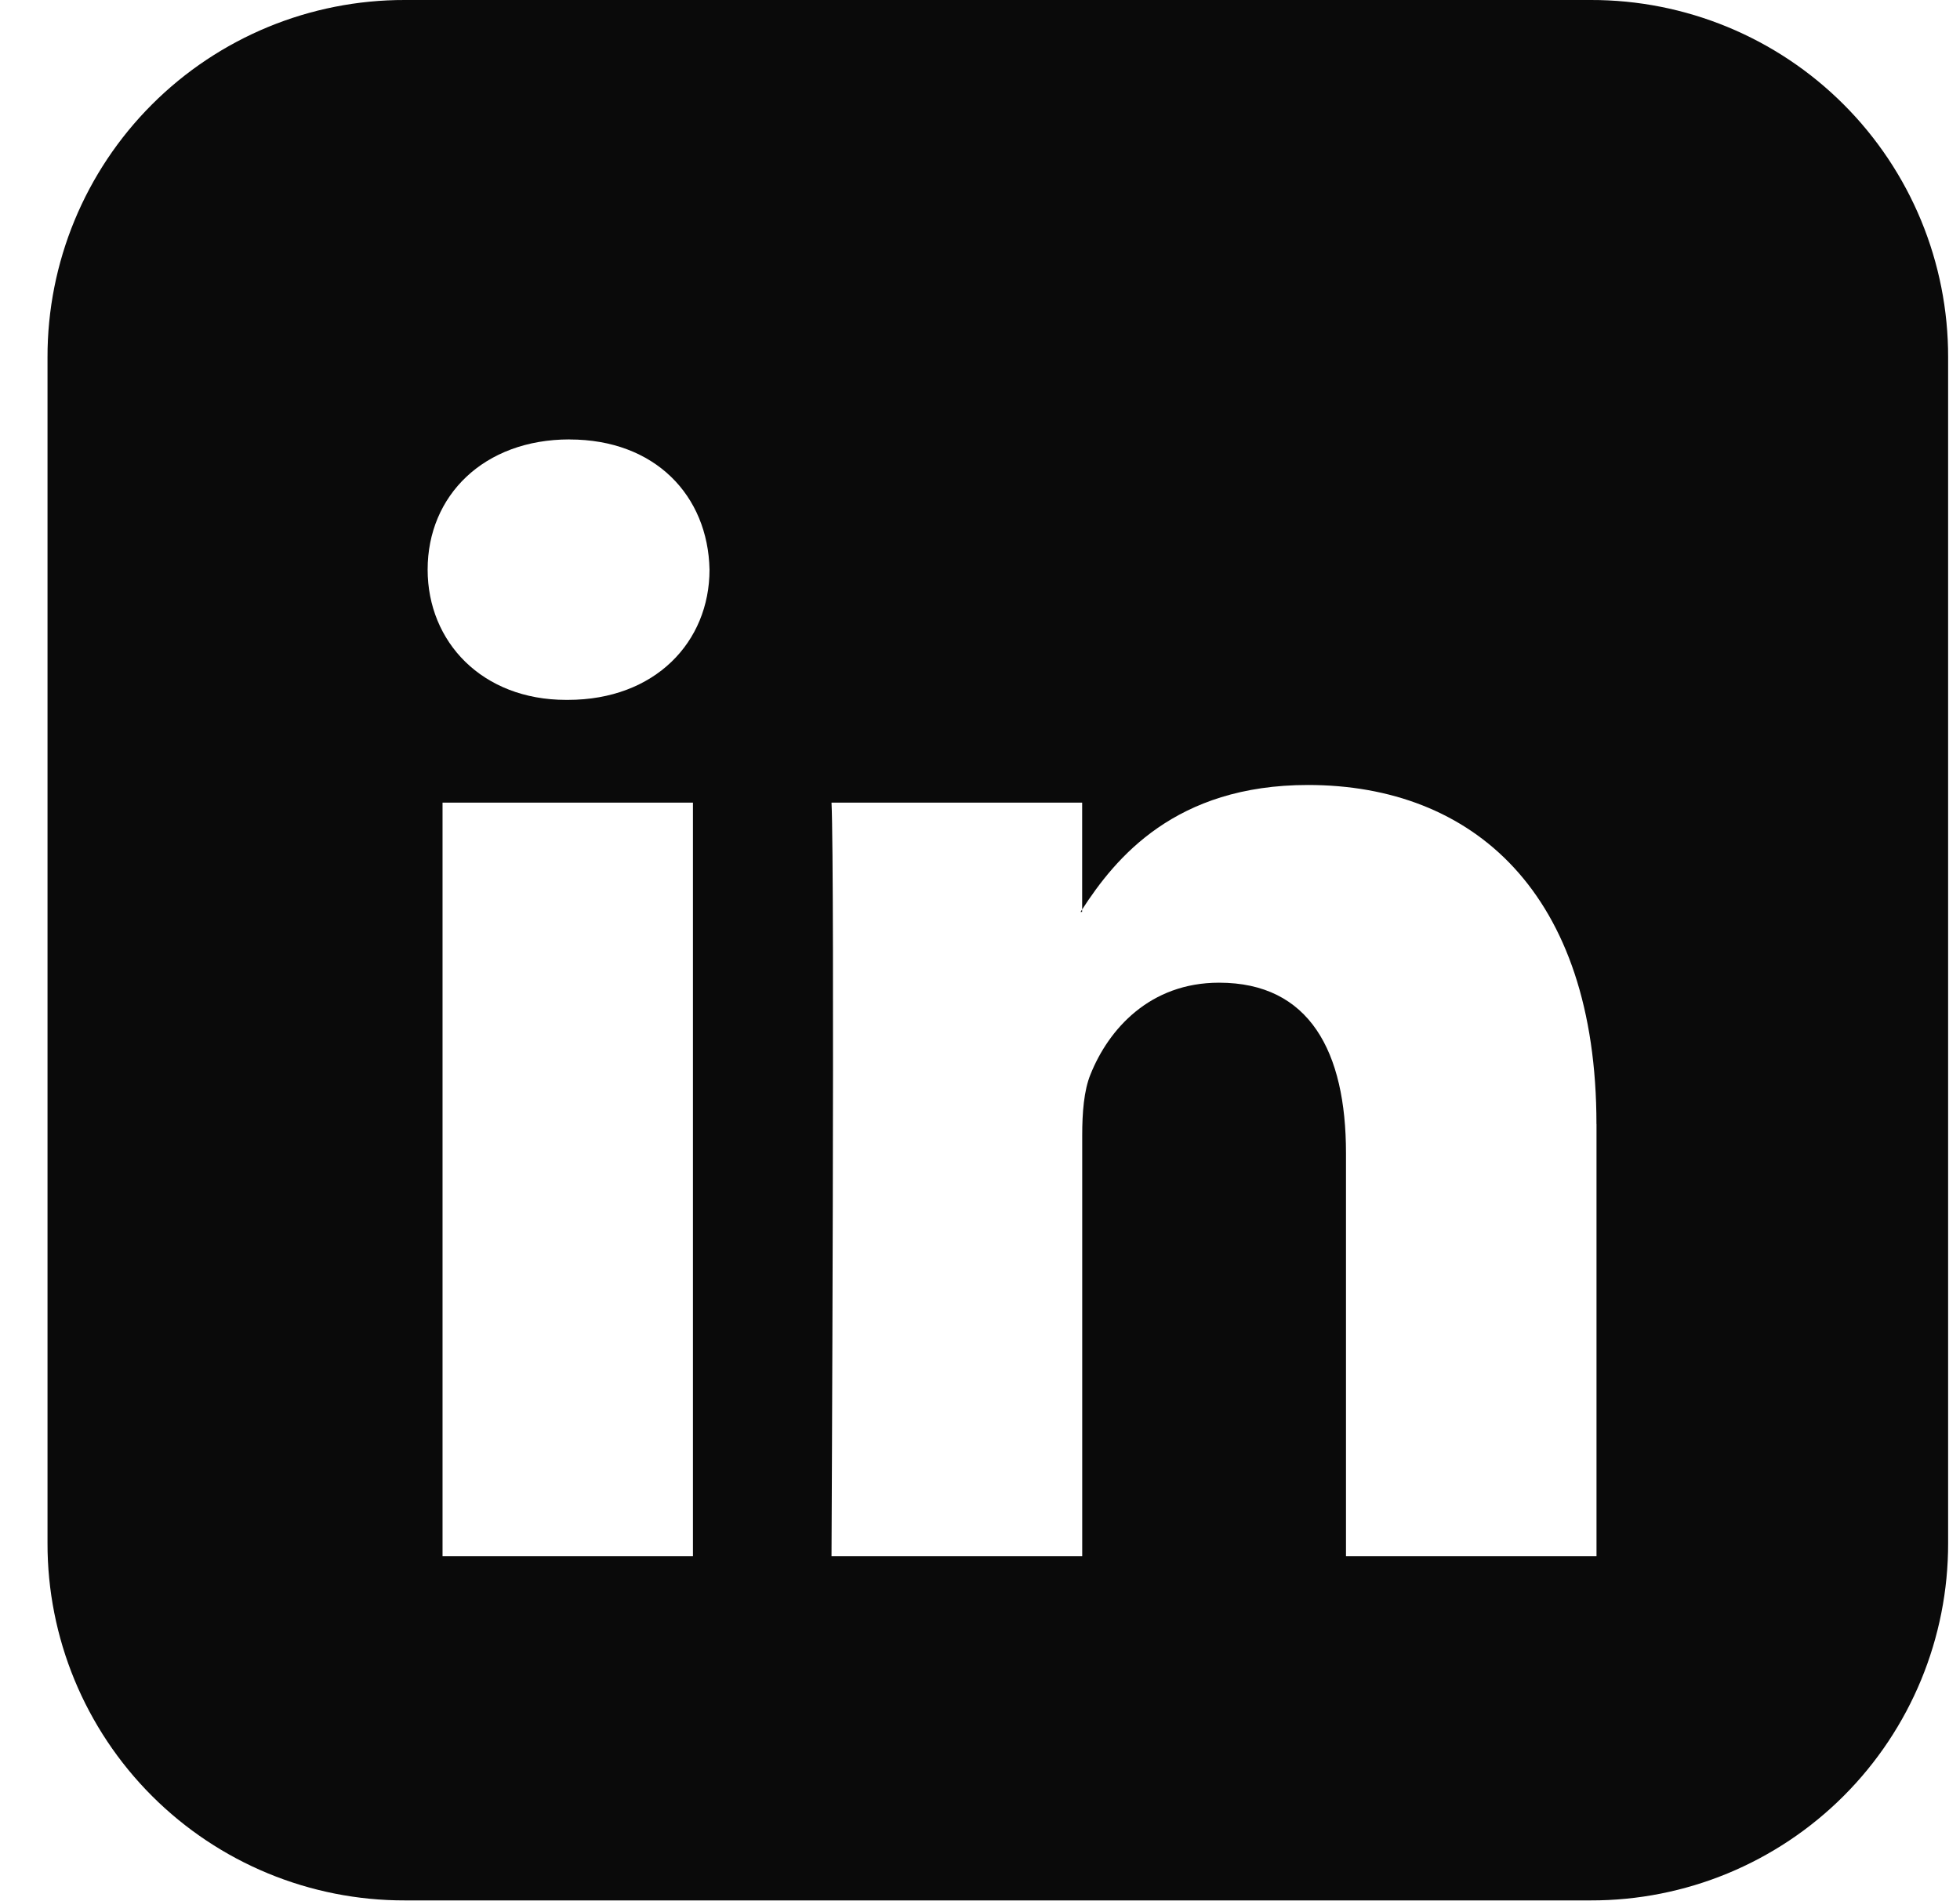
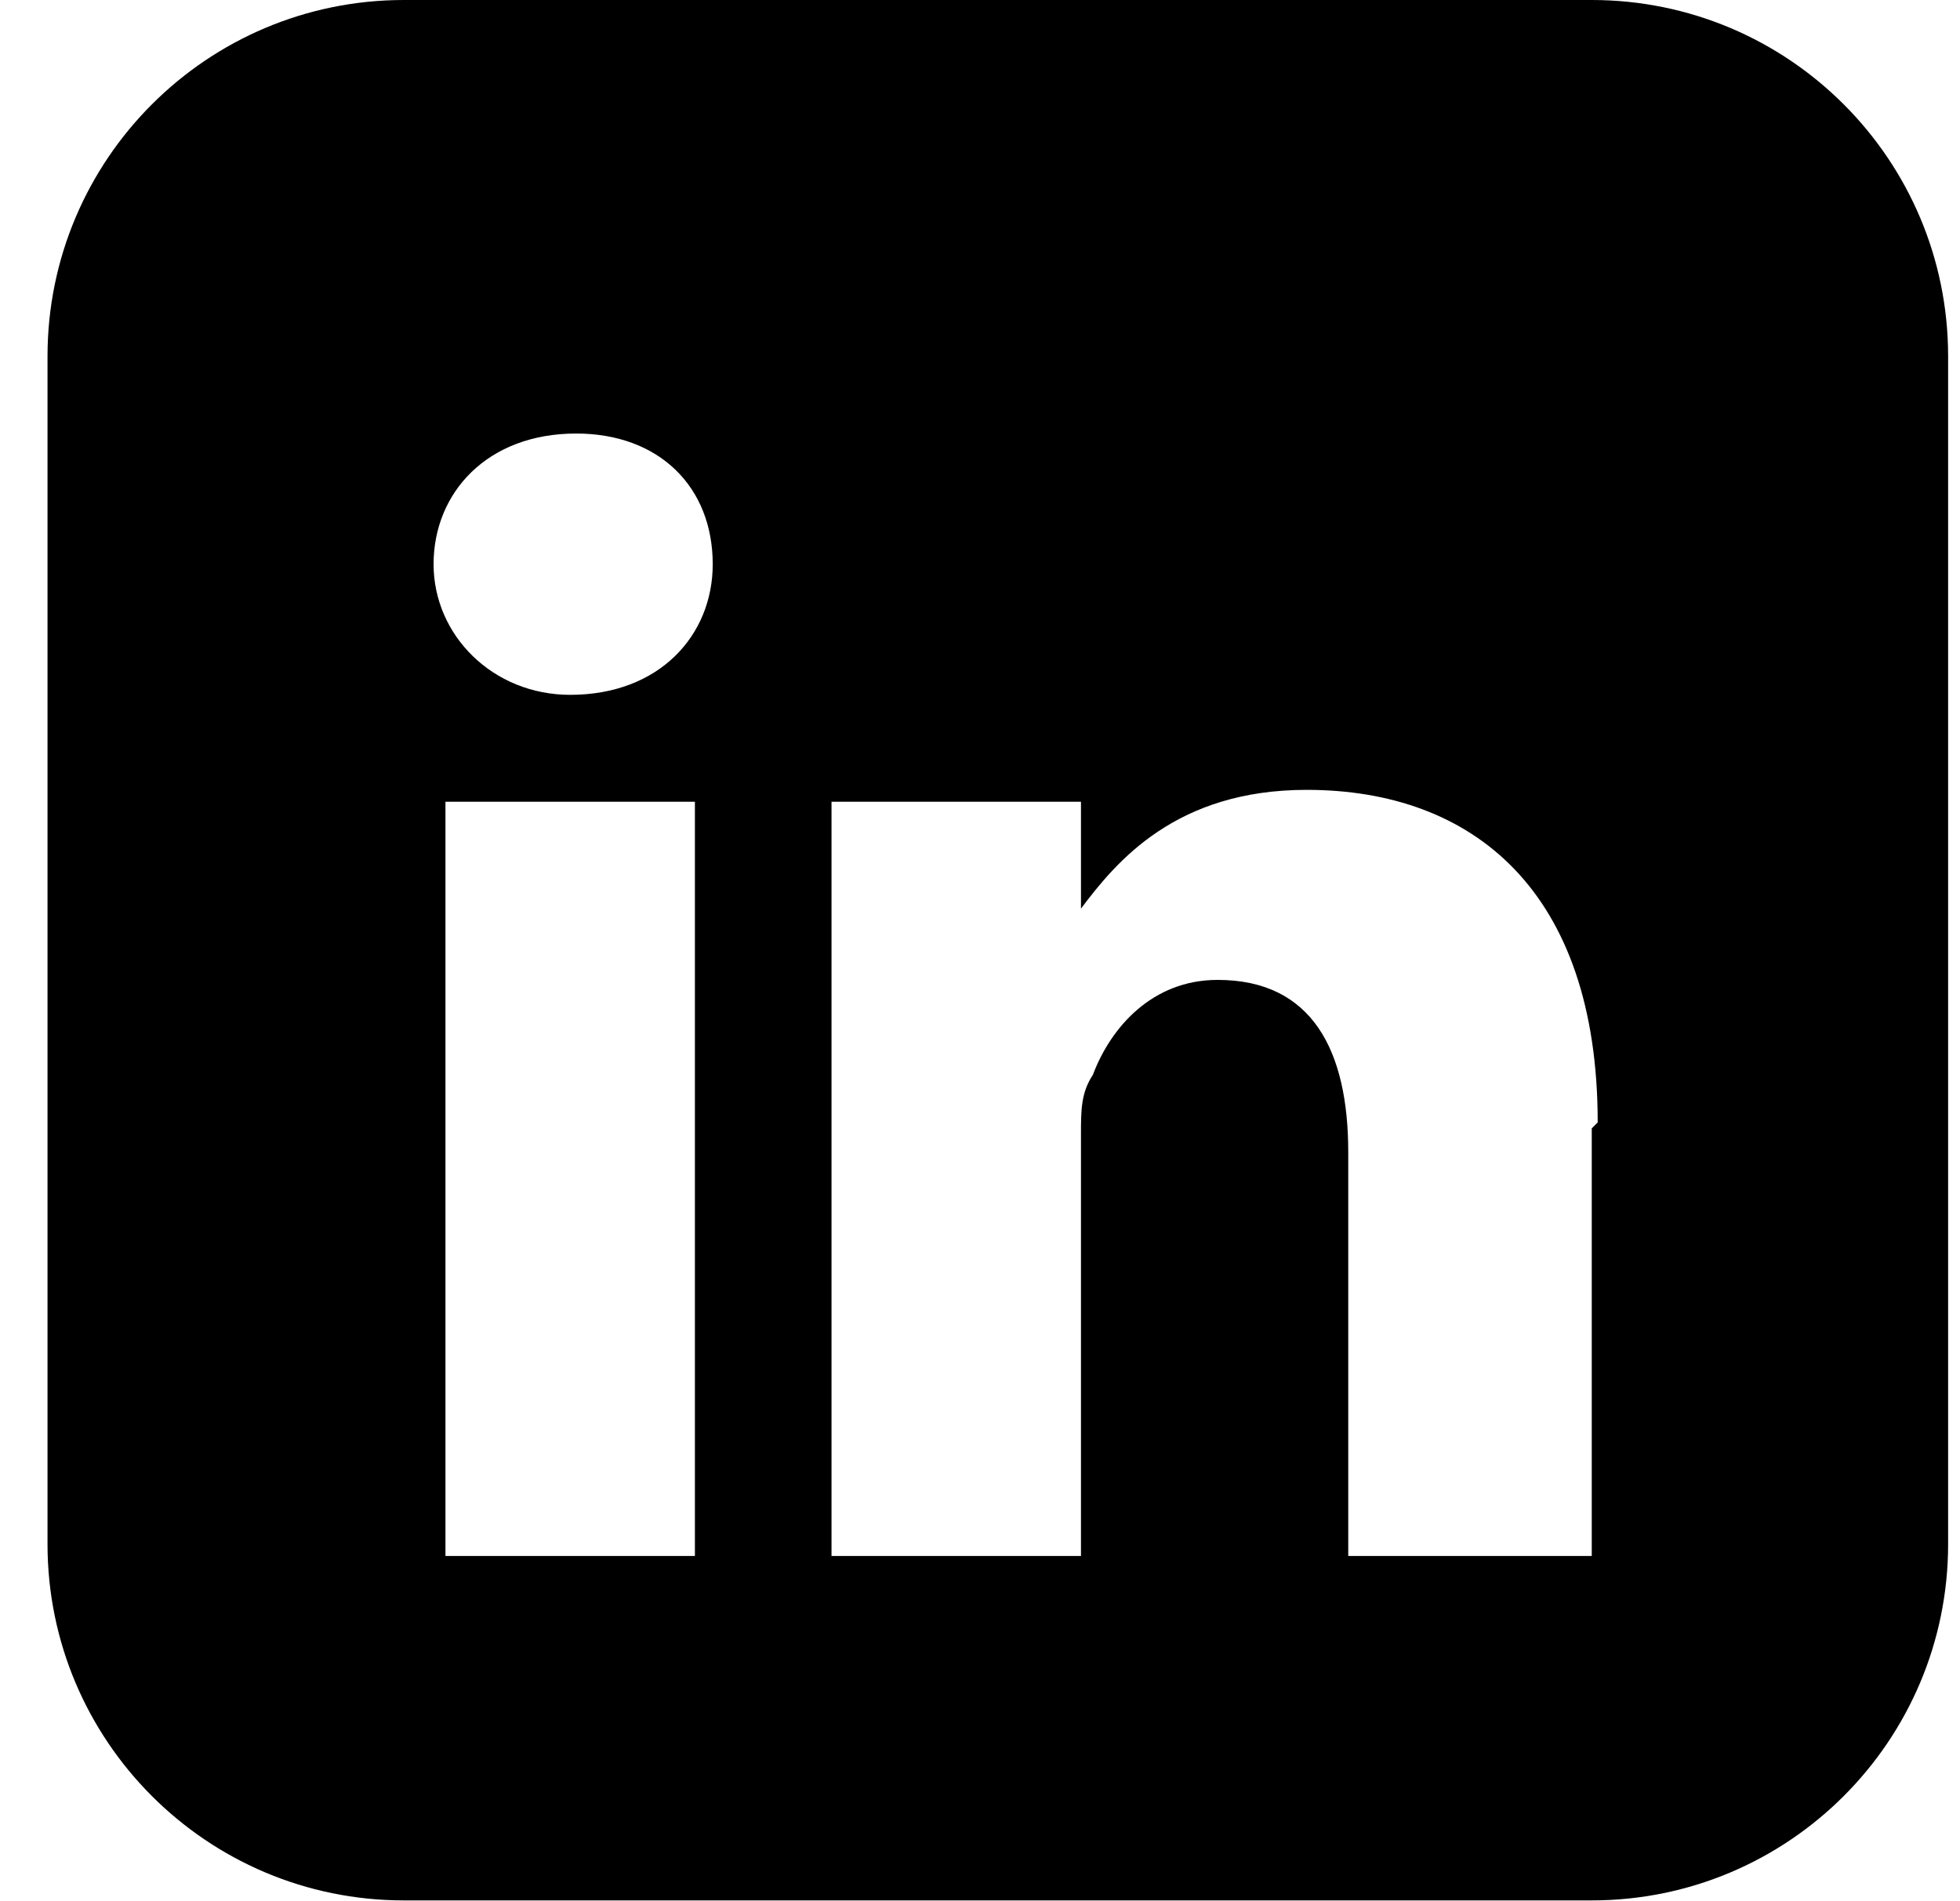
- <svg xmlns="http://www.w3.org/2000/svg" width="33" height="32" viewBox="0 0 33 32">
-   <path d="M.8 6.019A6.005 6.005 0 0 1 6.819 0h19.962A6.005 6.005 0 0 1 32.8 6.019v19.962A6.005 6.005 0 0 1 26.781 32H6.819A6.005 6.005 0 0 1 .8 25.981V6.019zm26.08 12.91v7.276h-4.218v-6.789c0-1.705-.61-2.869-2.137-2.869-1.166 0-1.86.784-2.164 1.543-.112.271-.14.649-.14 1.028v7.087H14s.057-11.498 0-12.69h4.22v1.8l-.028.04h.027v-.04c.56-.864 1.562-2.097 3.803-2.097 2.776 0 4.857 1.813 4.857 5.71zM9.588 7.399C8.144 7.4 7.2 8.346 7.2 9.591c0 1.218.917 2.194 2.332 2.194h.028c1.471 0 2.386-.976 2.386-2.194C11.92 8.346 11.031 7.4 9.588 7.4zM7.45 26.205h4.217v-12.69H7.451v12.69z" fill="#0A0A0A" fill-rule="evenodd" />
+ <svg xmlns="http://www.w3.org/2000/svg" viewBox="0 0 33 32">
+   <path fill="currentColor" fill-rule="evenodd" d="M.8 6a6 6 0 0 1 6-6h20a6 6 0 0 1 6 6v20a6 6 0 0 1-6 6h-20a6 6 0 0 1-6-6V6zm26 13v7.2h-4.1v-6.8c0-1.7-.6-2.9-2.2-2.9-1.1 0-1.8.8-2.1 1.6-.2.3-.2.6-.2 1v7.1H14V13.5h4.2v1.8c.6-.8 1.6-2 3.8-2 2.8 0 4.9 1.7 4.9 5.6zM9.7 7.3c-1.5 0-2.4 1-2.4 2.2 0 1.2 1 2.2 2.3 2.2 1.5 0 2.4-1 2.4-2.2 0-1.3-.9-2.2-2.3-2.2zM7.5 26.2h4.2V13.5H7.5v12.7z" />
</svg>
